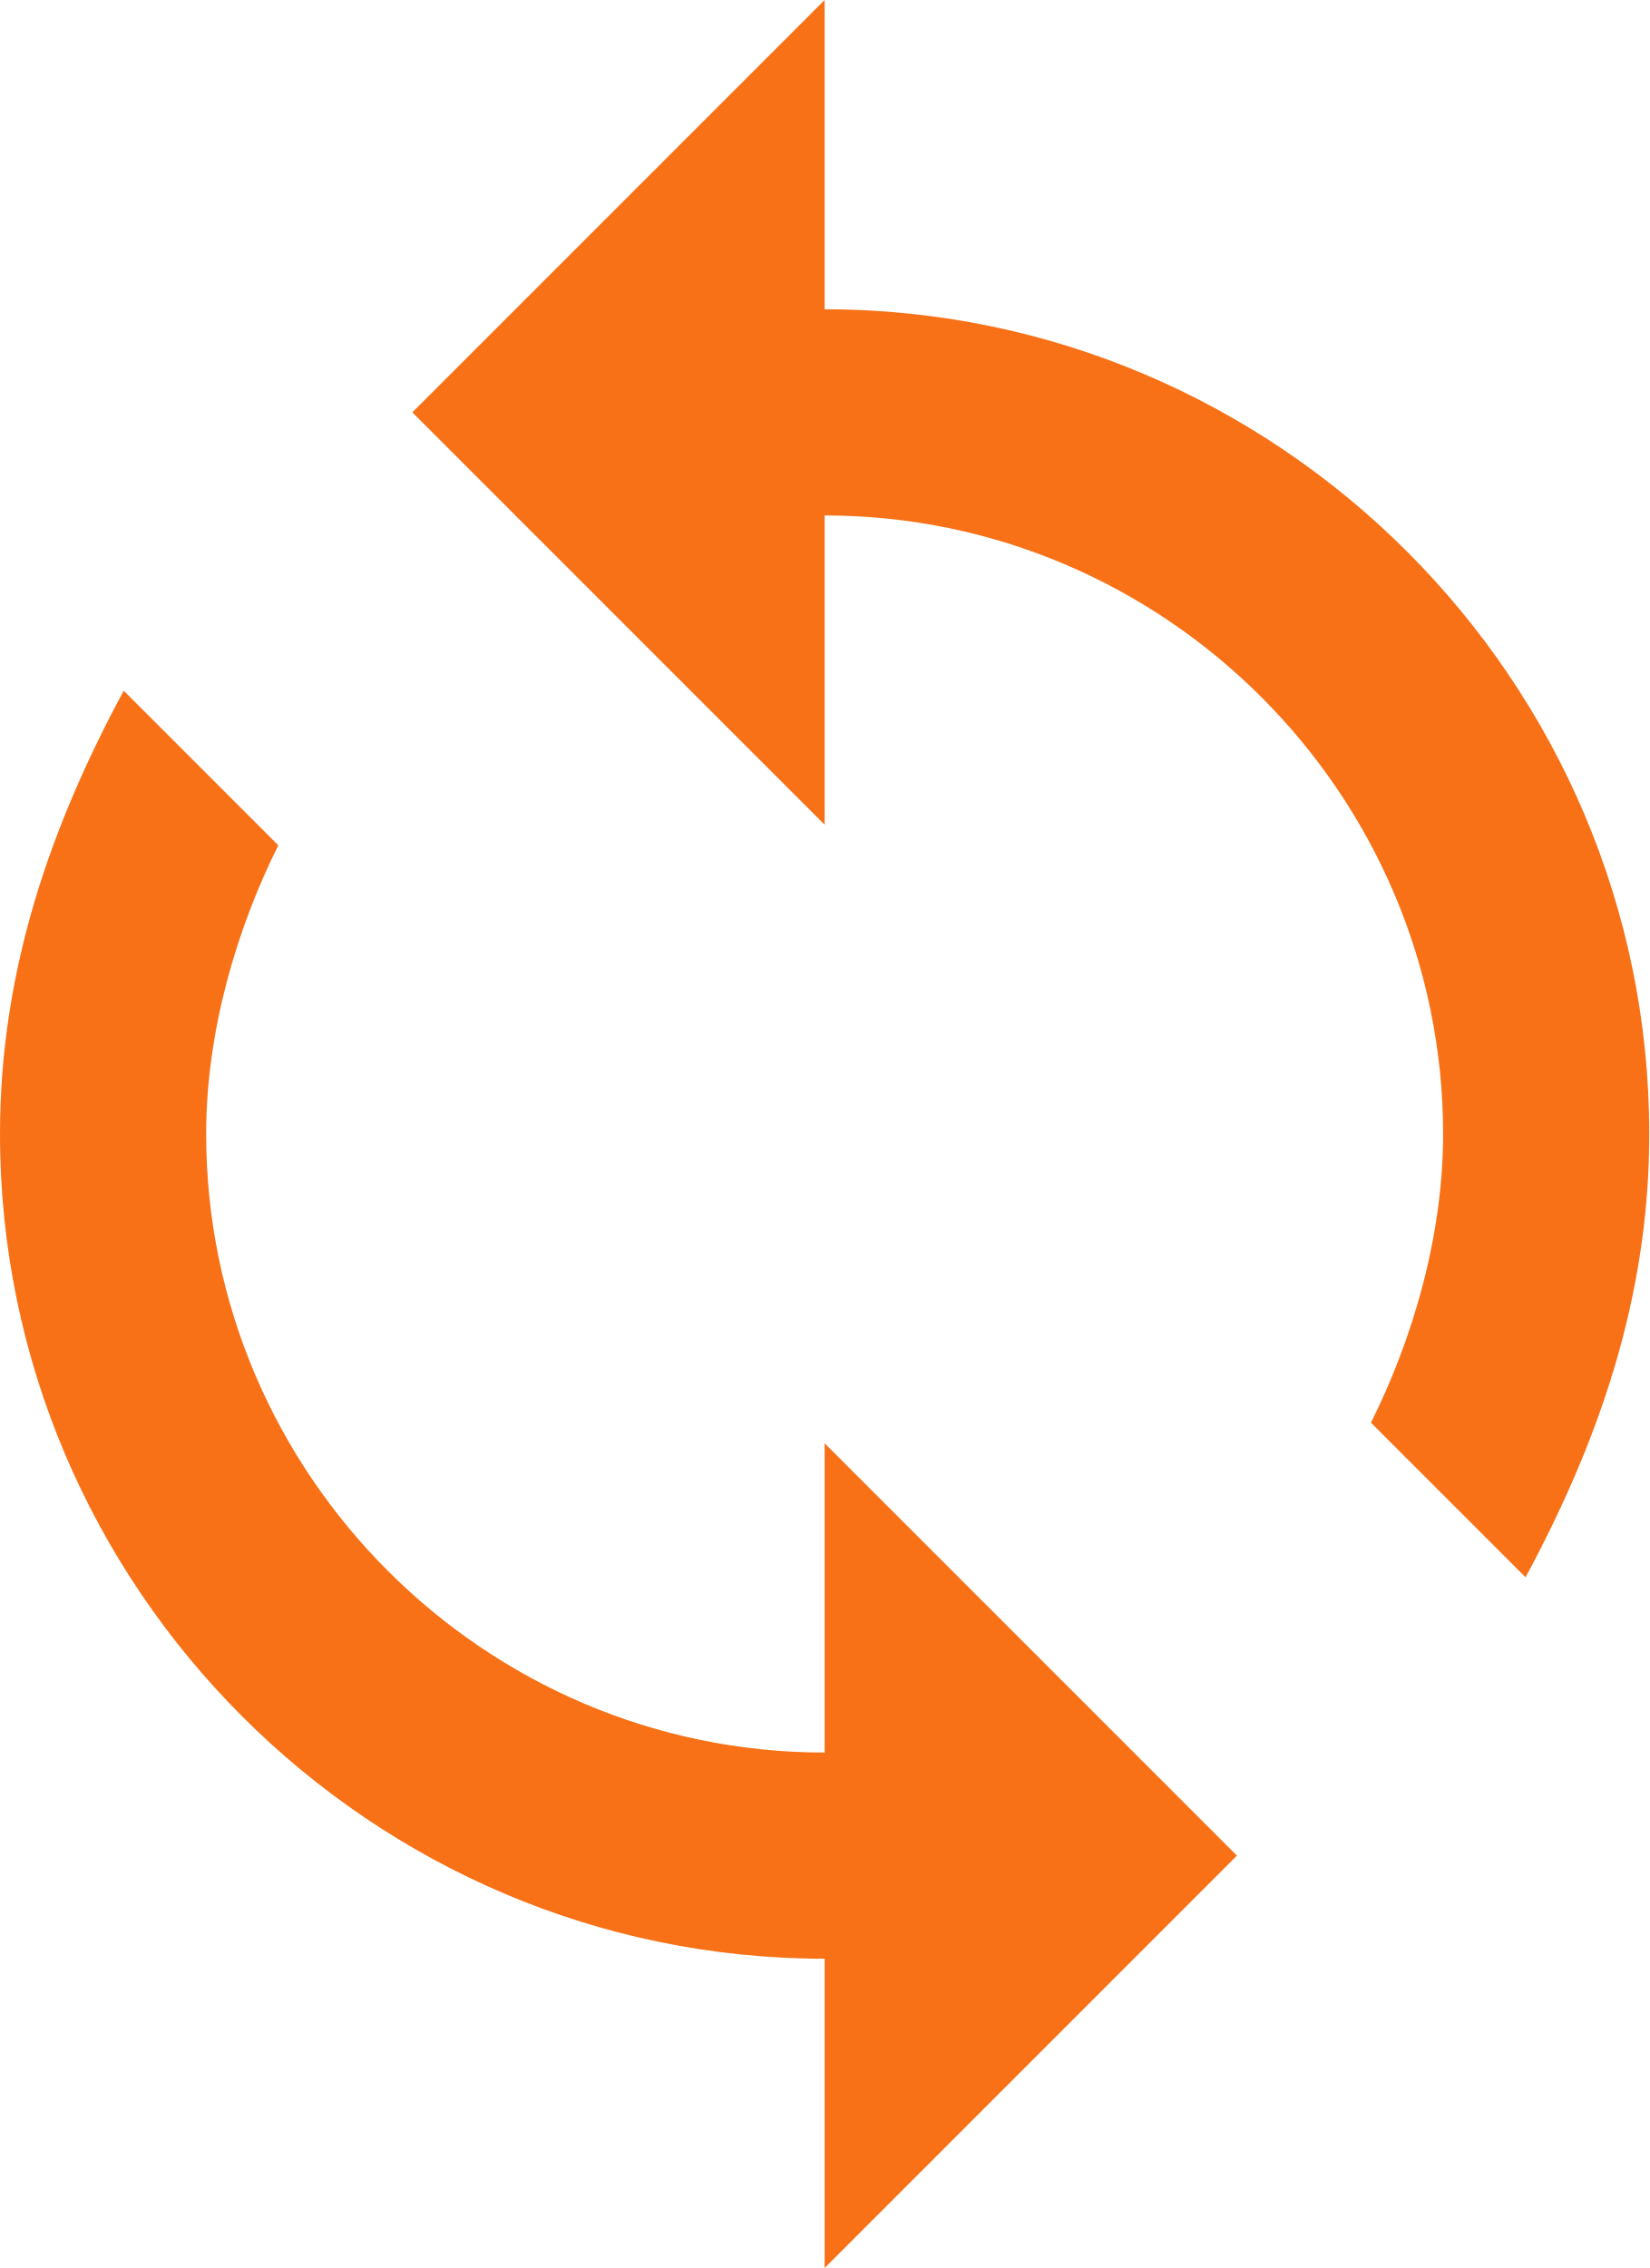
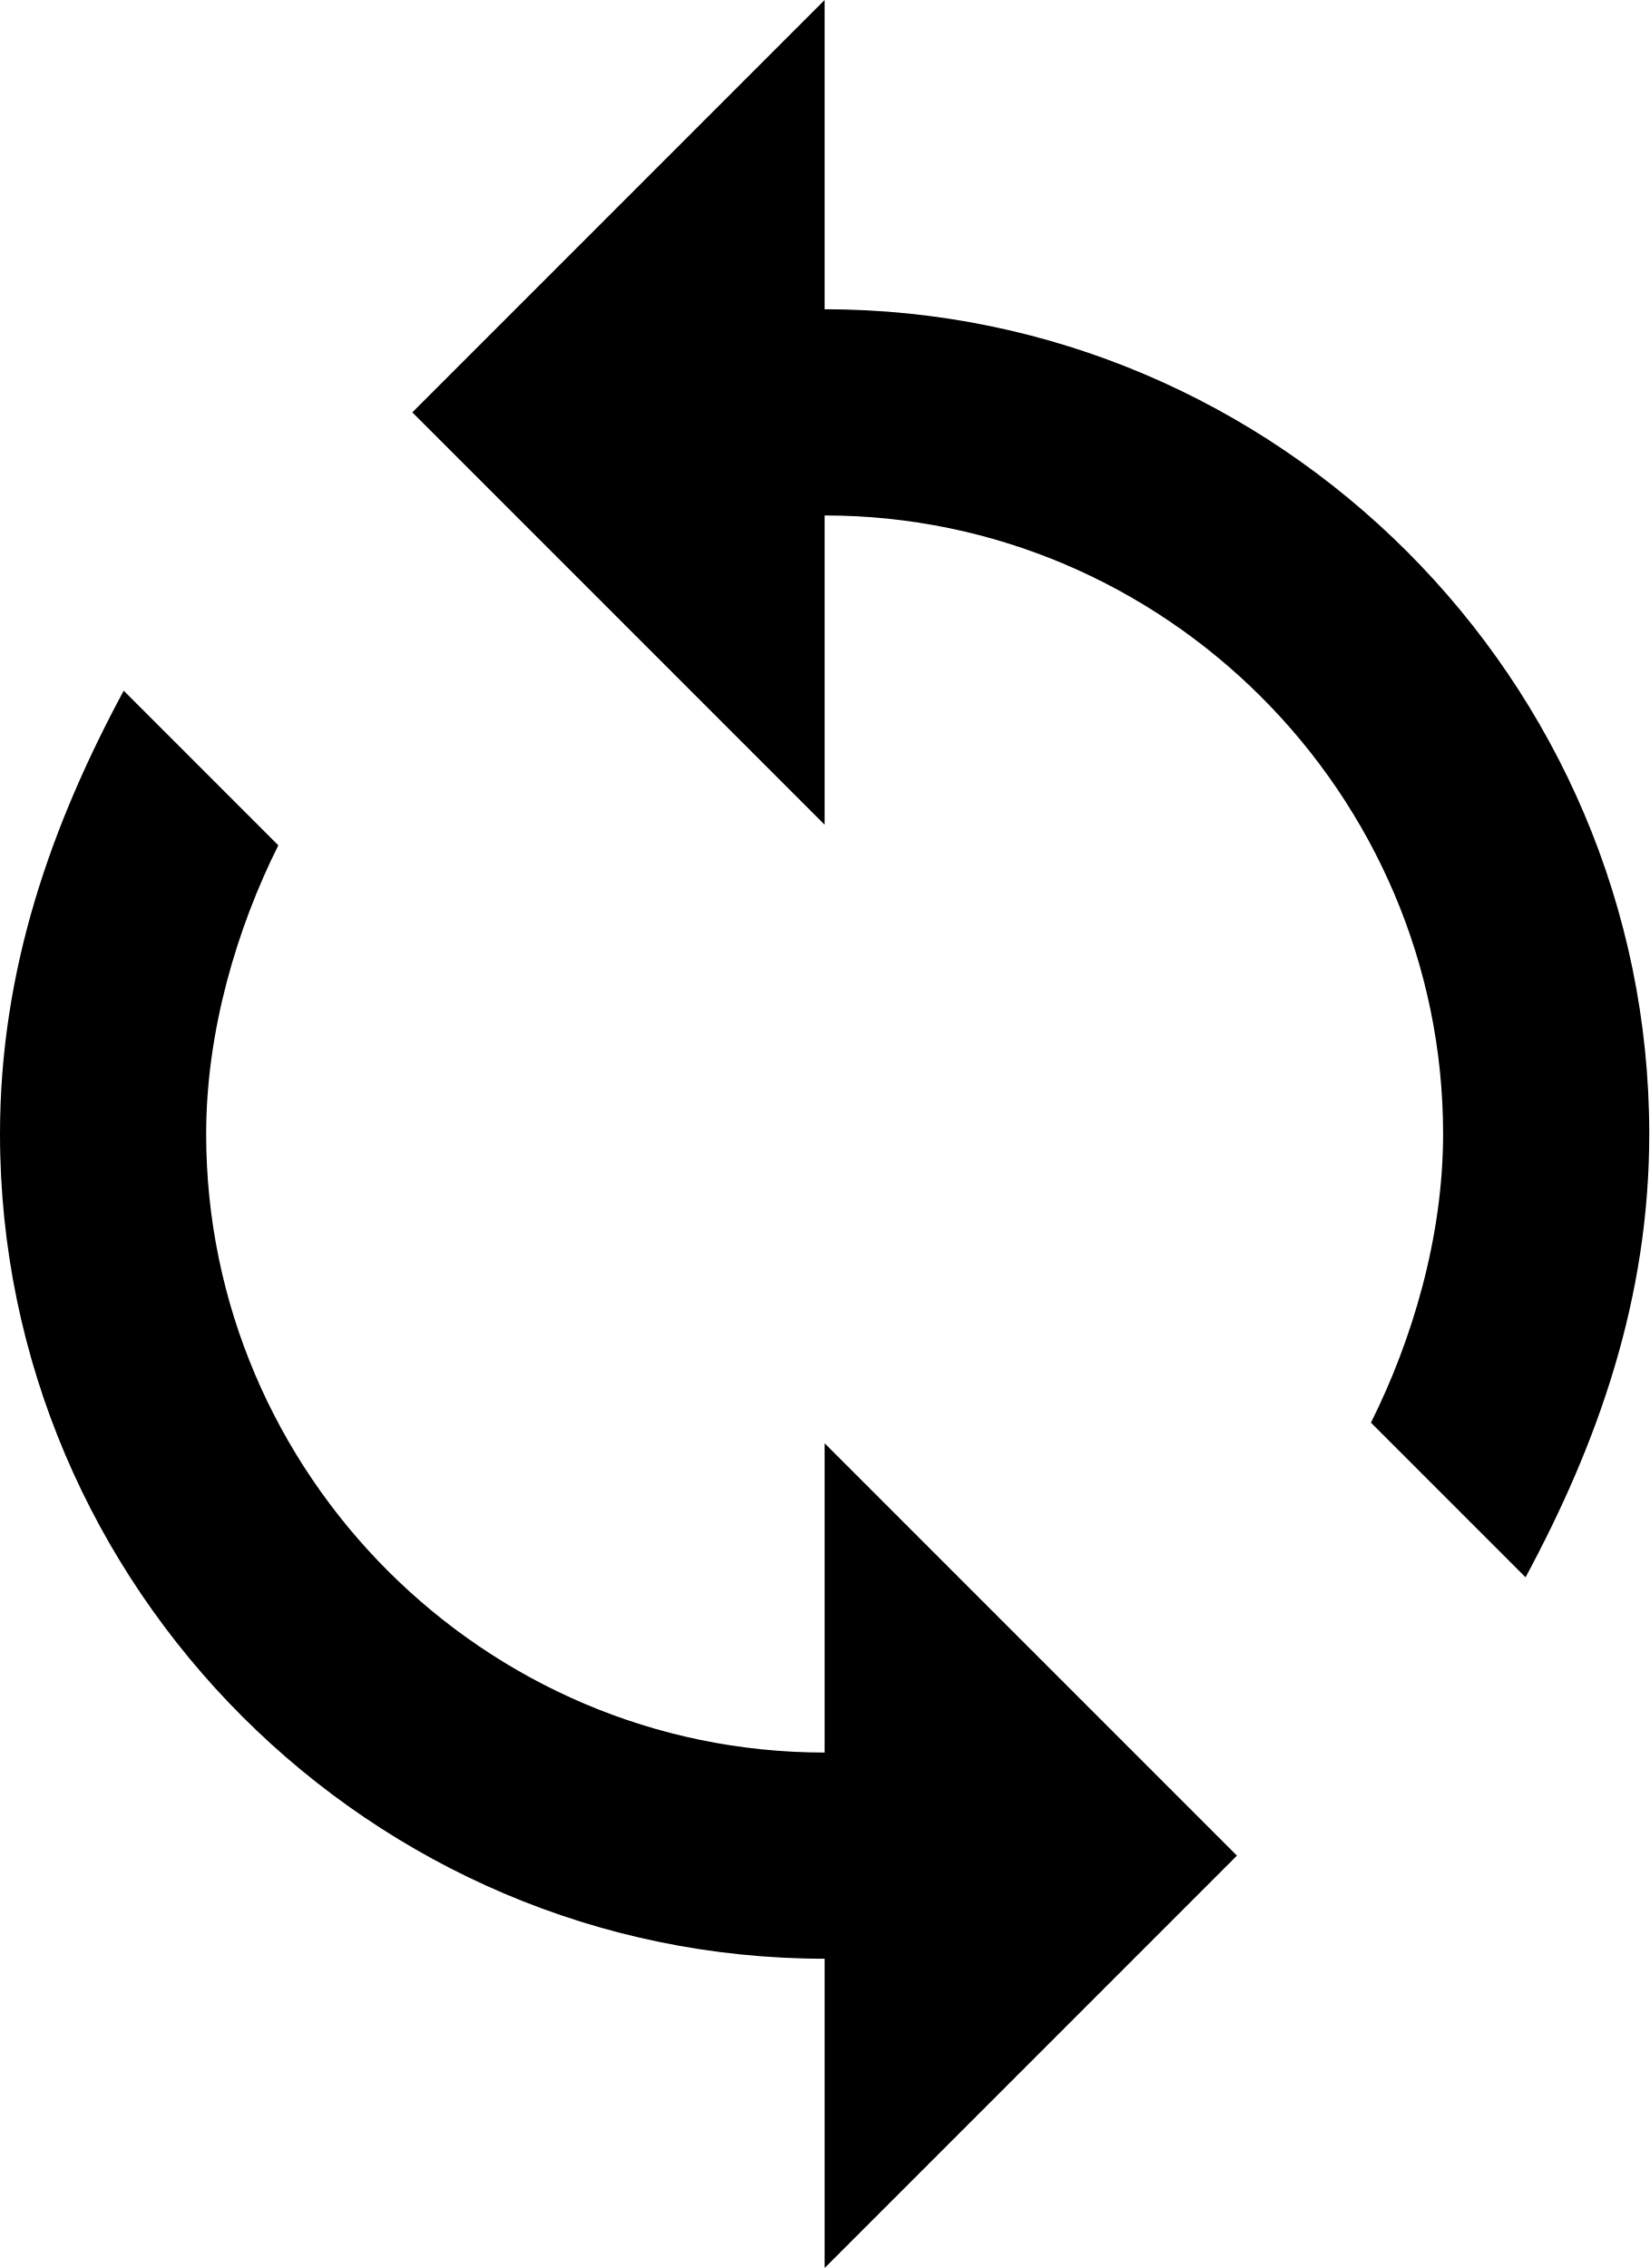
<svg xmlns="http://www.w3.org/2000/svg" viewBox="0 0 16 22" fill="none">
-   <path fill-rule="evenodd" clip-rule="evenodd" d="M8 3V0L4 4L8 8V5C11.3 5 14 7.7 14 11C14 12 13.7 13 13.3 13.8L14.8 15.3C15.5 14 16 12.6 16 11C16 6.6 12.4 3 8 3ZM8 17C4.7 17 2 14.3 2 11C2 10 2.3 9 2.7 8.2L1.2 6.7C0.5 8 0 9.4 0 11C0 15.4 3.6 19 8 19V22L12 18L8 14V17Z" fill="#F87117" />
+   <path fill-rule="evenodd" clip-rule="evenodd" d="M8 3V0L4 4L8 8V5C11.3 5 14 7.7 14 11C14 12 13.7 13 13.3 13.8L14.8 15.3C15.5 14 16 12.6 16 11C16 6.6 12.4 3 8 3ZM8 17C4.7 17 2 14.3 2 11C2 10 2.3 9 2.7 8.2L1.2 6.7C0.5 8 0 9.4 0 11C0 15.4 3.6 19 8 19V22L12 18L8 14V17Z" fill="#000" />
</svg>
